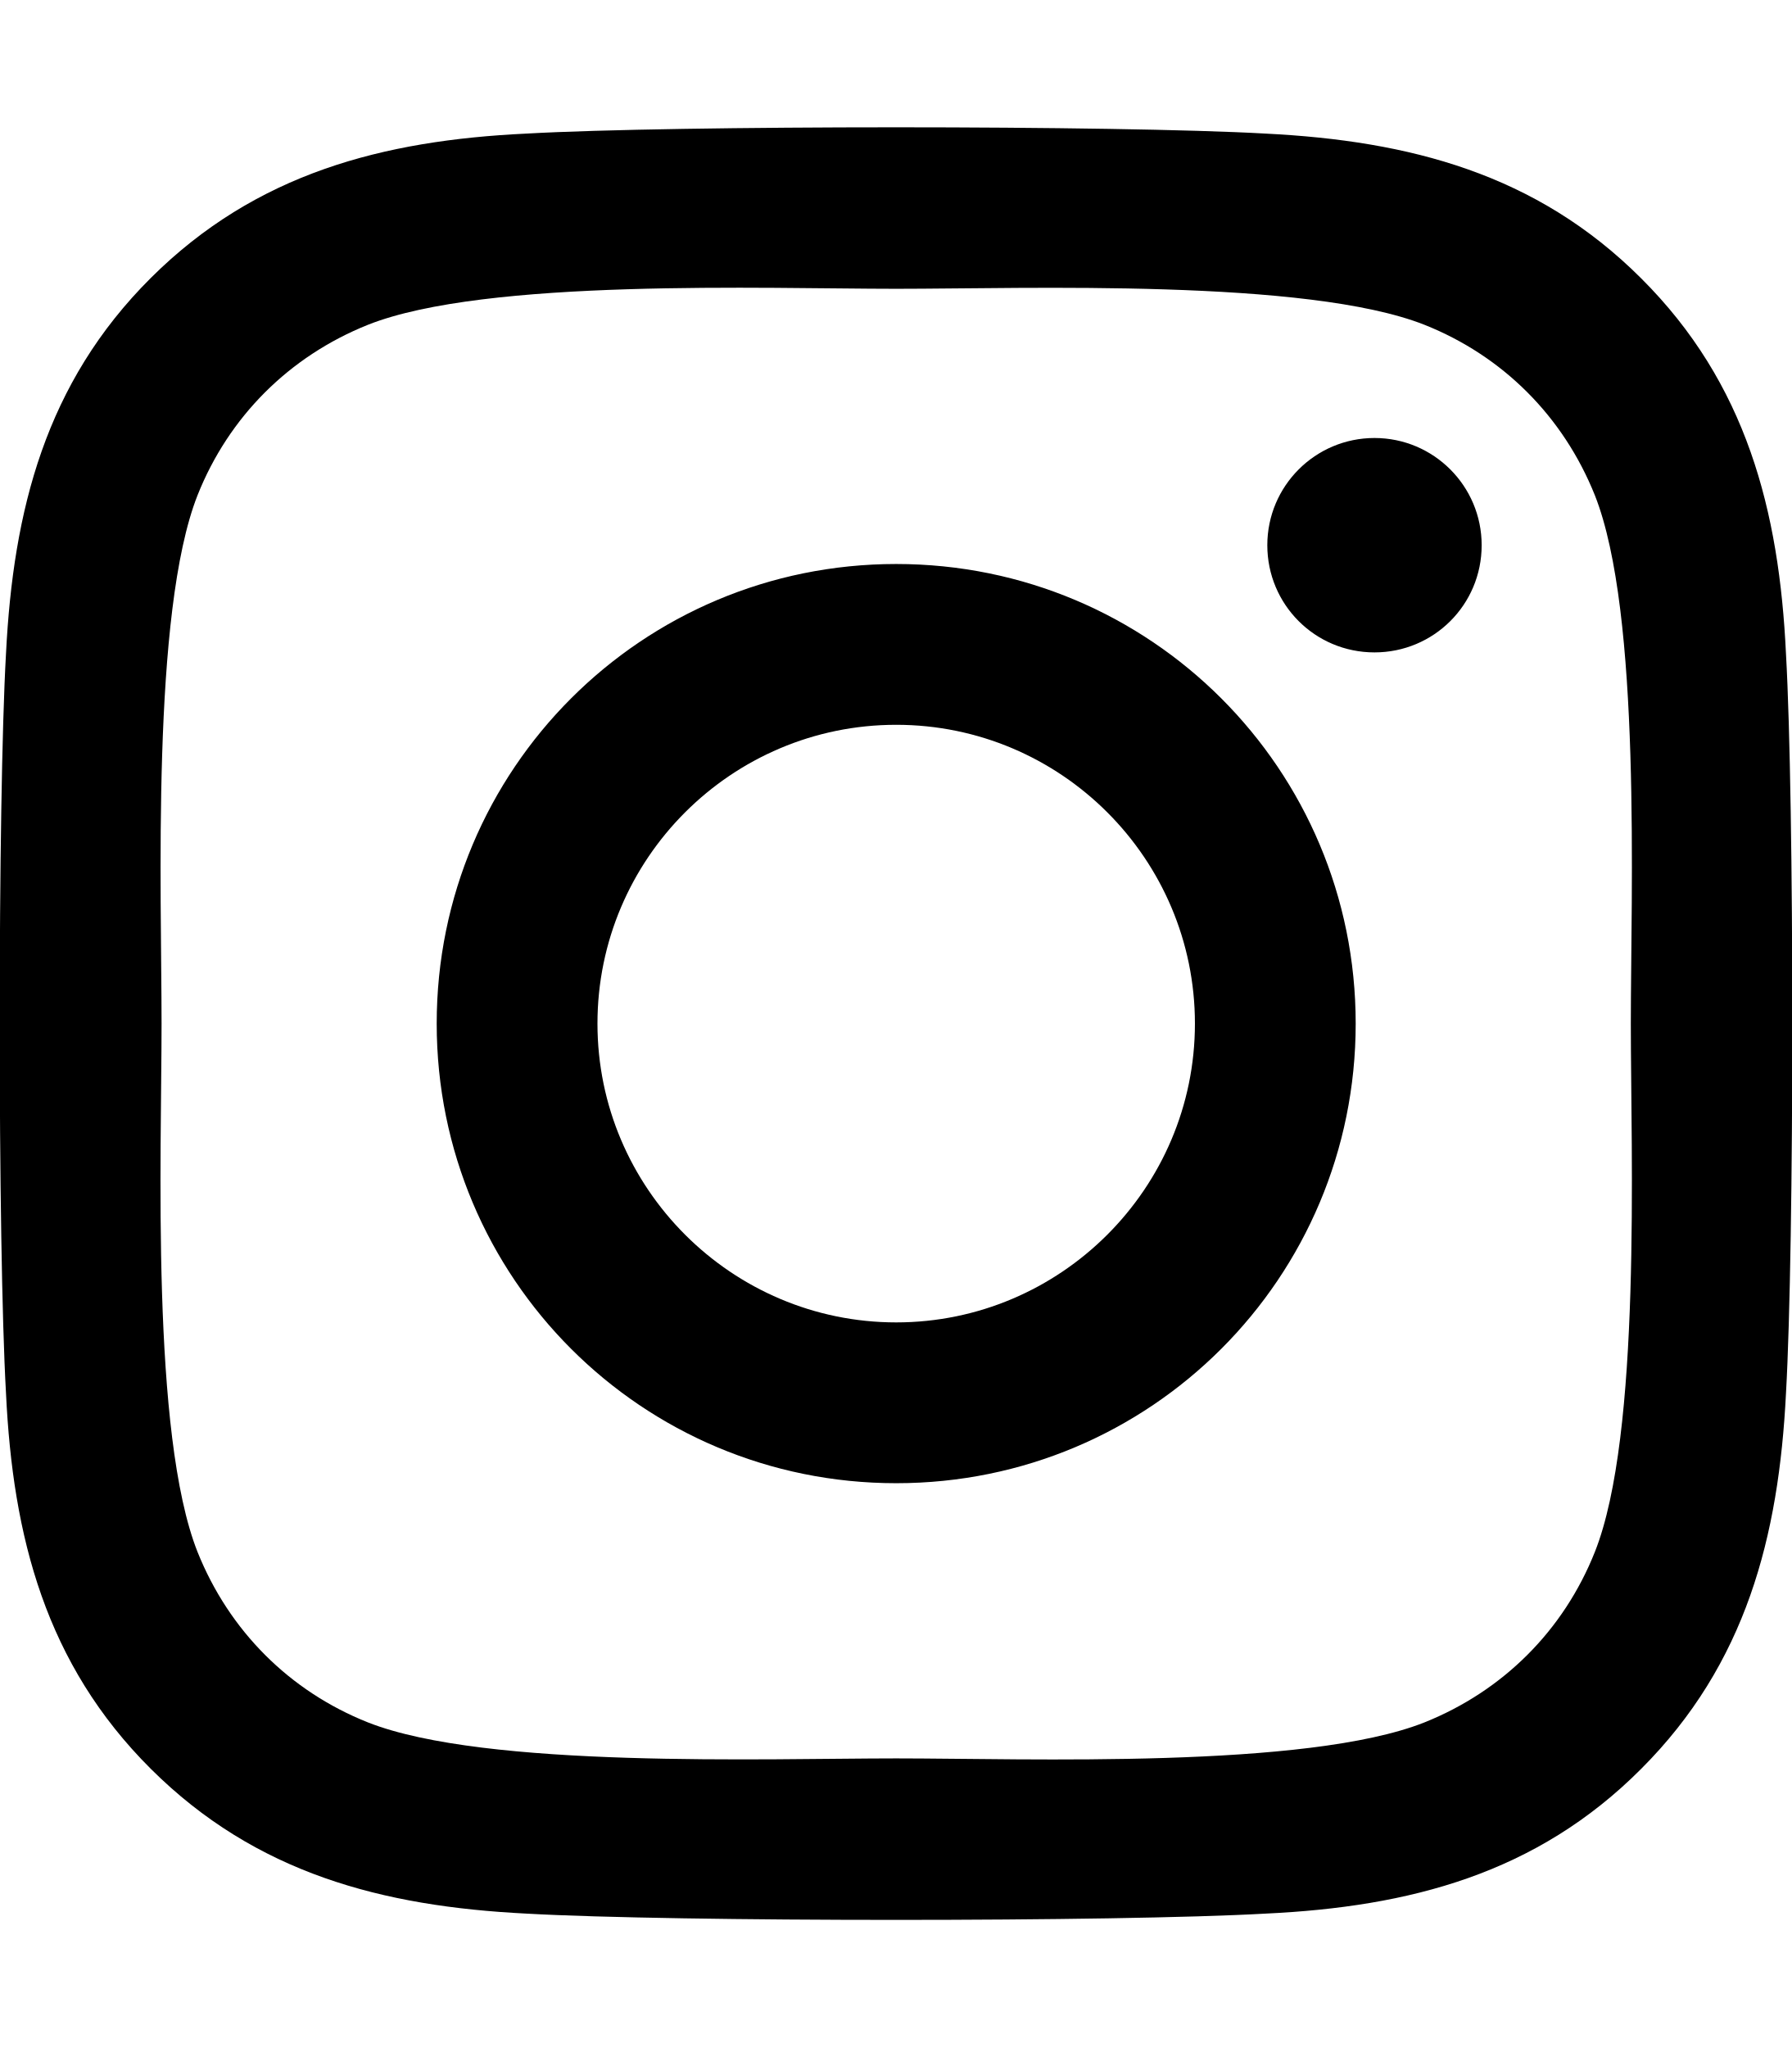
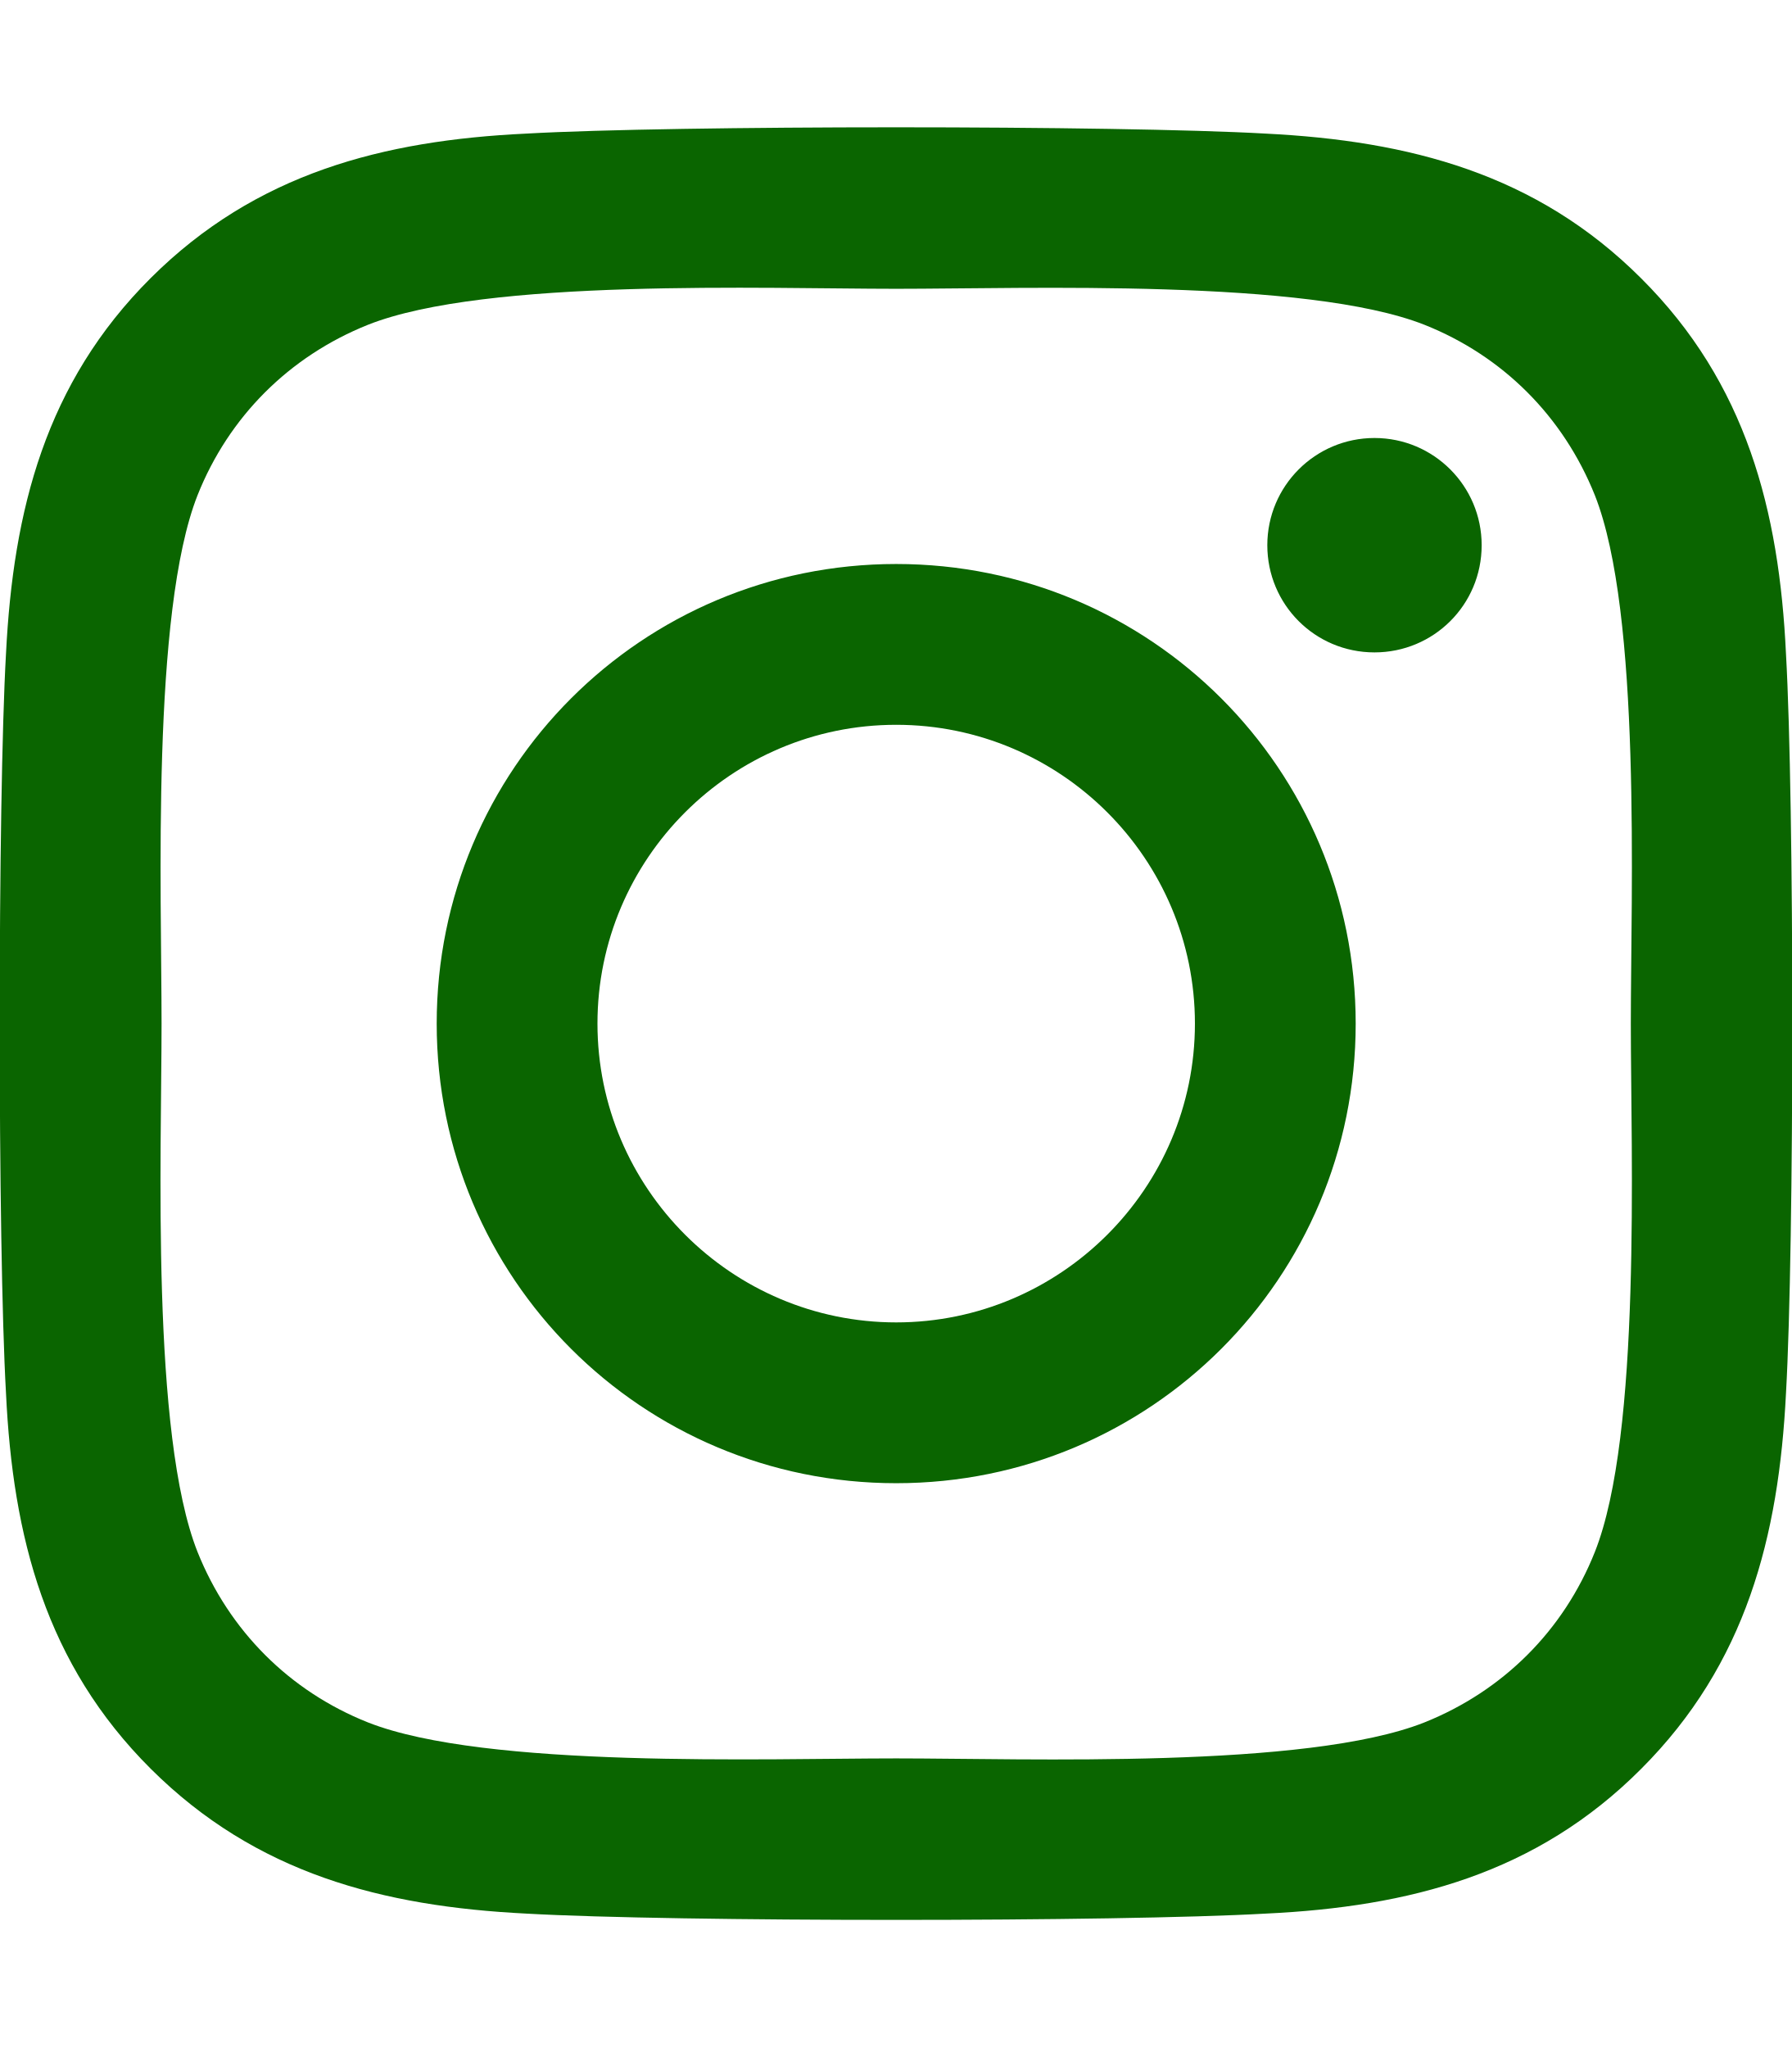
<svg xmlns="http://www.w3.org/2000/svg" aria-hidden="true" focusable="false" data-prefix="fab" data-icon="instagram" class="svg-inline--fa fa-instagram fa-w-14" role="img" viewBox="0 0 448 512">
-   <path fill="currentColor" d="M224.1 141c-63.6 0-114.9 51.3-114.9 114.9s51.3 114.9 114.9 114.9S339 319.5 339 255.9 287.7 141 224.1 141zm0 189.6c-41.1 0-74.7-33.5-74.7-74.7s33.5-74.7 74.7-74.7 74.7 33.5 74.7 74.7-33.6 74.7-74.7 74.7zm146.4-194.3c0 14.9-12 26.8-26.8 26.8-14.9 0-26.8-12-26.8-26.8s12-26.8 26.8-26.8 26.8 12 26.8 26.8zm76.1 27.2c-1.7-35.9-9.9-67.7-36.2-93.9-26.2-26.2-58-34.4-93.9-36.2-37-2.1-147.9-2.1-184.9 0-35.8 1.7-67.6 9.9-93.9 36.1s-34.4 58-36.2 93.9c-2.1 37-2.1 147.9 0 184.9 1.7 35.9 9.9 67.7 36.2 93.9s58 34.4 93.9 36.2c37 2.1 147.9 2.1 184.9 0 35.9-1.7 67.7-9.9 93.9-36.2 26.2-26.2 34.4-58 36.2-93.9 2.1-37 2.1-147.8 0-184.8zM398.8 388c-7.8 19.6-22.9 34.7-42.6 42.6-29.5 11.7-99.5 9-132.1 9s-102.7 2.6-132.1-9c-19.6-7.8-34.7-22.9-42.6-42.6-11.7-29.5-9-99.5-9-132.1s-2.6-102.7 9-132.1c7.8-19.6 22.9-34.7 42.6-42.6 29.5-11.7 99.5-9 132.1-9s102.7-2.6 132.1 9c19.6 7.8 34.7 22.9 42.6 42.6 11.7 29.5 9 99.5 9 132.1s2.7 102.7-9 132.1z" />
+   <path fill="currentColor" d="M224.1 141c-63.6 0-114.9 51.3-114.9 114.9s51.3 114.9 114.9 114.9S339 319.5 339 255.9 287.7 141 224.1 141zm0 189.6c-41.1 0-74.7-33.5-74.7-74.7s33.5-74.7 74.7-74.7 74.7 33.5 74.7 74.7-33.6 74.7-74.7 74.7zm146.4-194.3c0 14.9-12 26.8-26.8 26.8-14.9 0-26.8-12-26.8-26.8s12-26.8 26.8-26.8 26.8 12 26.8 26.8zm76.1 27.2c-1.7-35.9-9.9-67.7-36.2-93.9-26.2-26.2-58-34.4-93.9-36.2-37-2.1-147.9-2.1-184.9 0-35.8 1.7-67.6 9.9-93.9 36.1s-34.4 58-36.2 93.9c-2.1 37-2.1 147.9 0 184.9 1.7 35.9 9.9 67.7 36.2 93.9s58 34.4 93.9 36.2c37 2.1 147.9 2.1 184.9 0 35.9-1.7 67.7-9.9 93.9-36.2 26.2-26.2 34.4-58 36.2-93.9 2.1-37 2.1-147.8 0-184.8zM398.8 388c-7.8 19.6-22.9 34.7-42.6 42.6-29.5 11.7-99.5 9-132.1 9s-102.7 2.6-132.1-9c-19.6-7.8-34.7-22.9-42.6-42.6-11.7-29.5-9-99.5-9-132.1s-2.6-102.7 9-132.1c7.8-19.6 22.9-34.7 42.6-42.6 29.5-11.7 99.5-9 132.1-9s102.7-2.6 132.1 9c19.6 7.8 34.7 22.9 42.6 42.6 11.7 29.5 9 99.5 9 132.1s2.7 102.7-9 132.1z" color="#0a6500" />
</svg>
